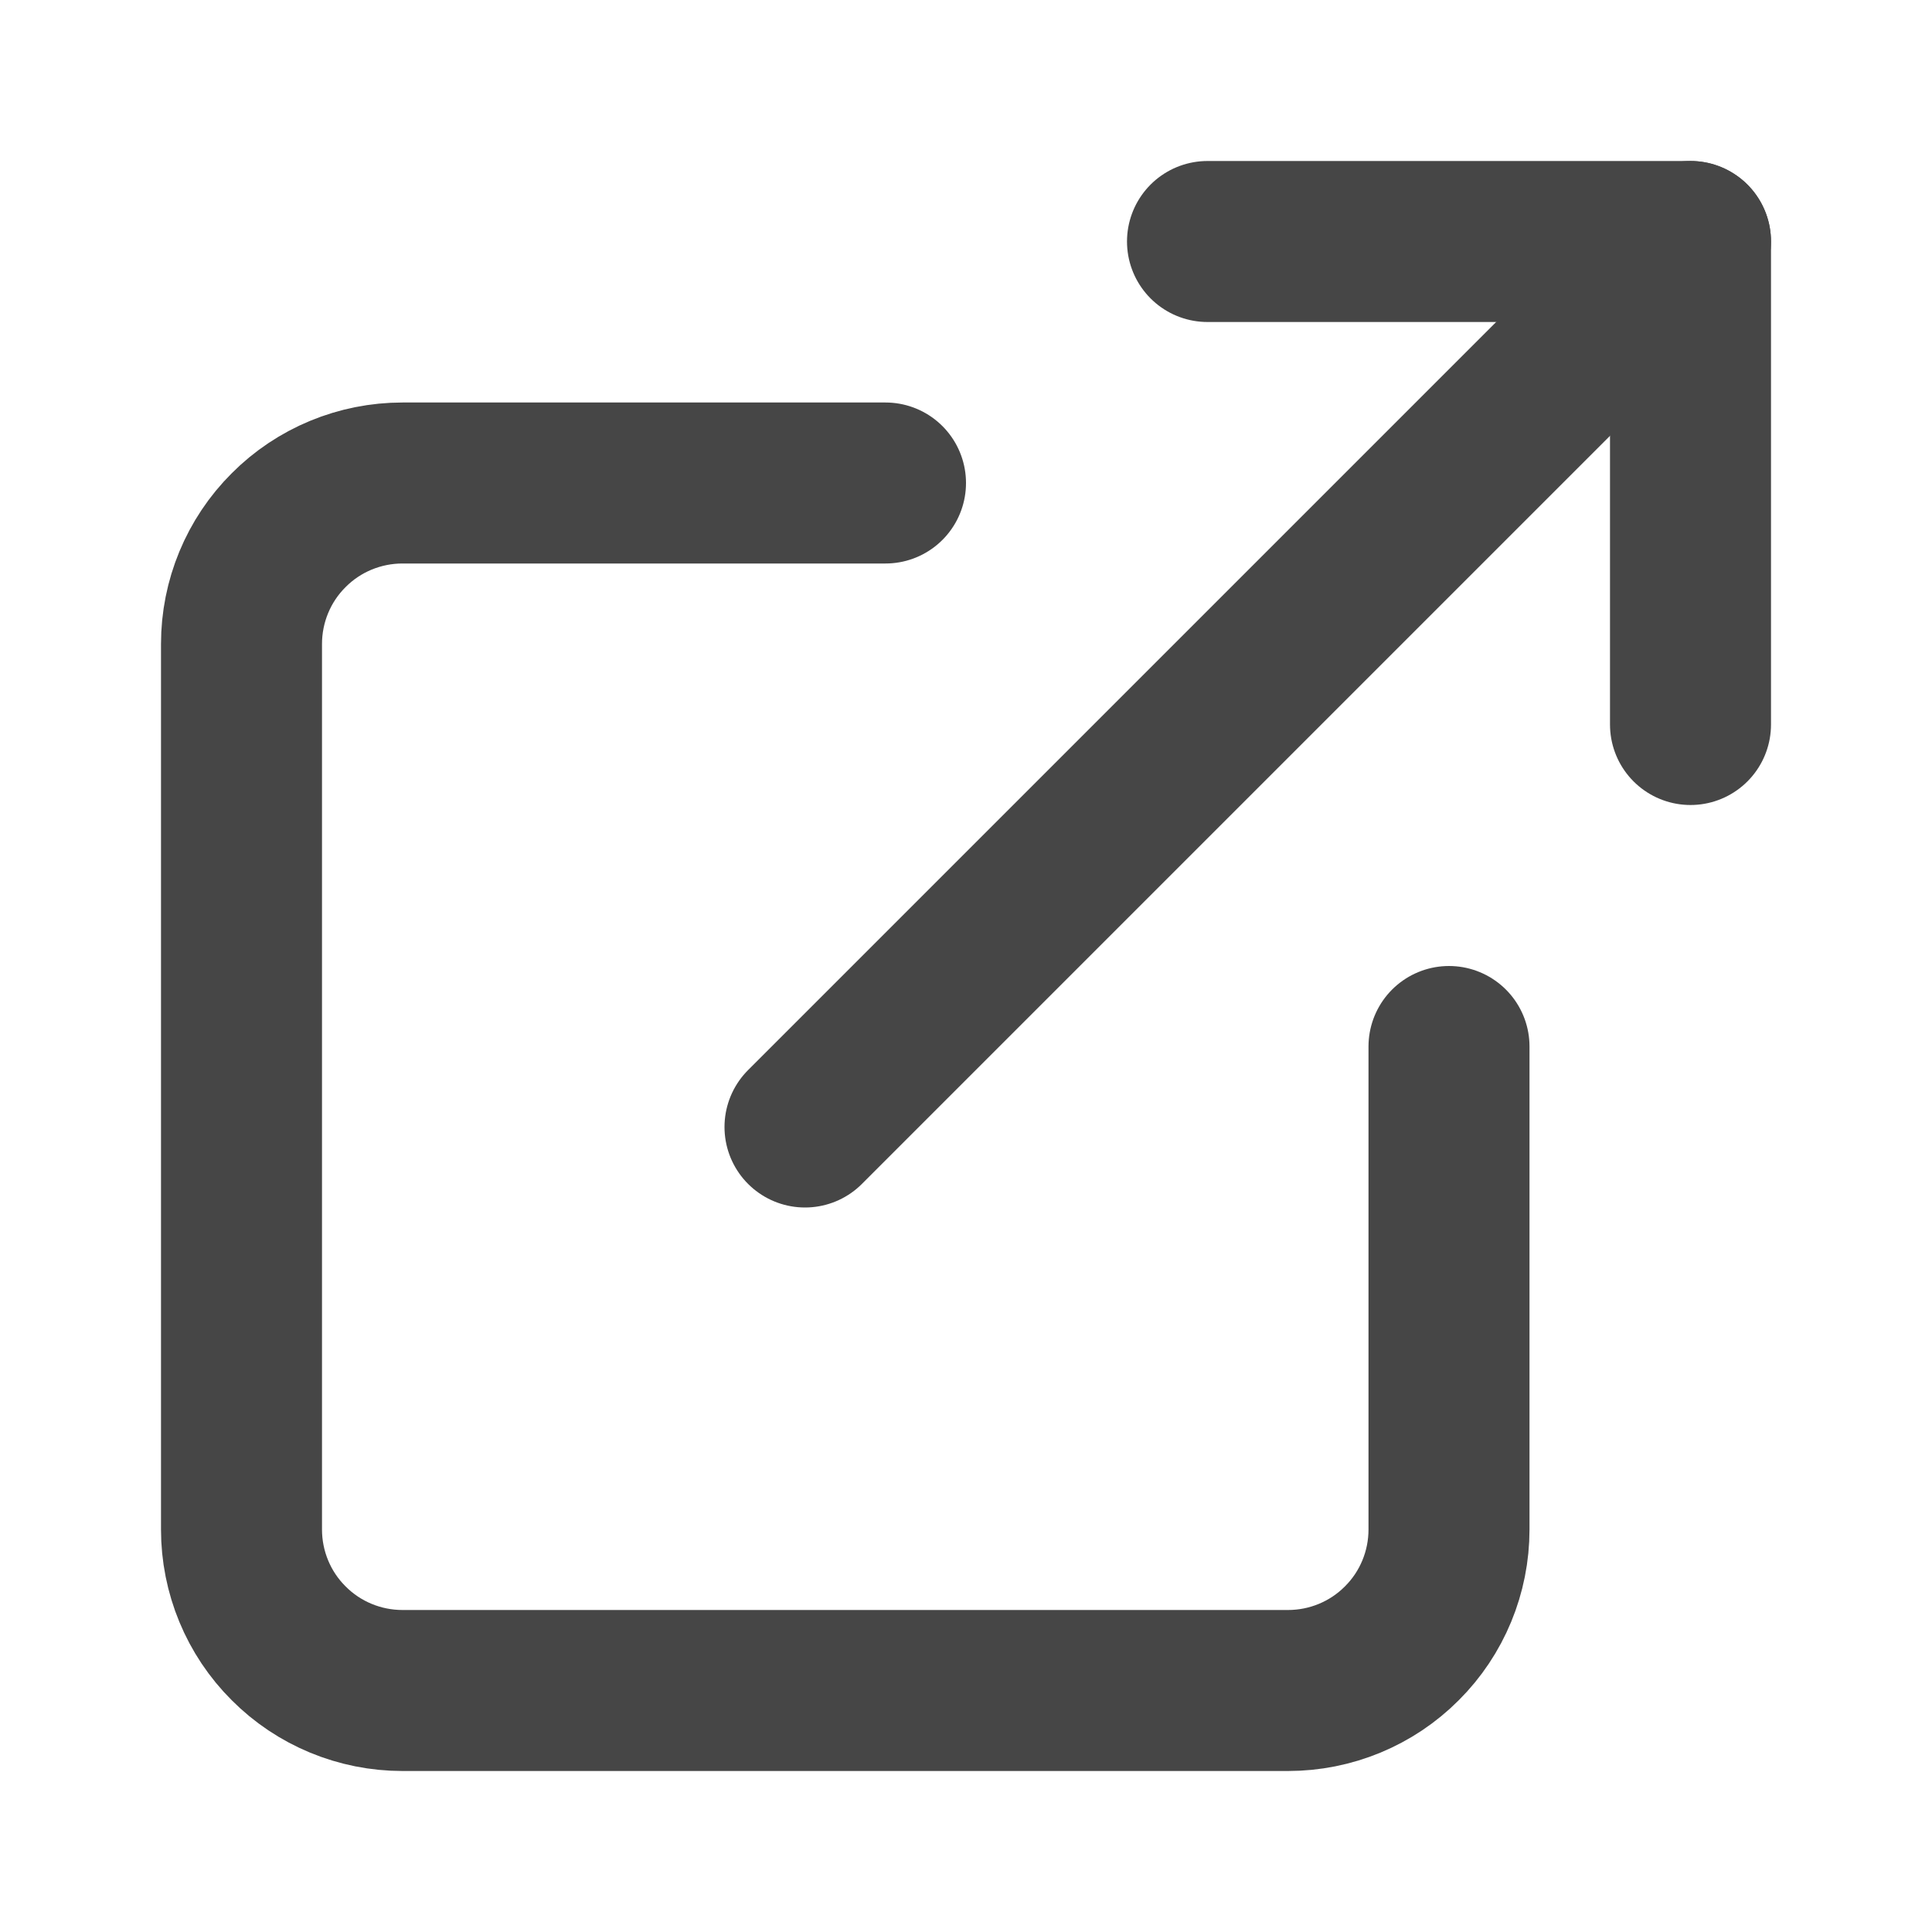
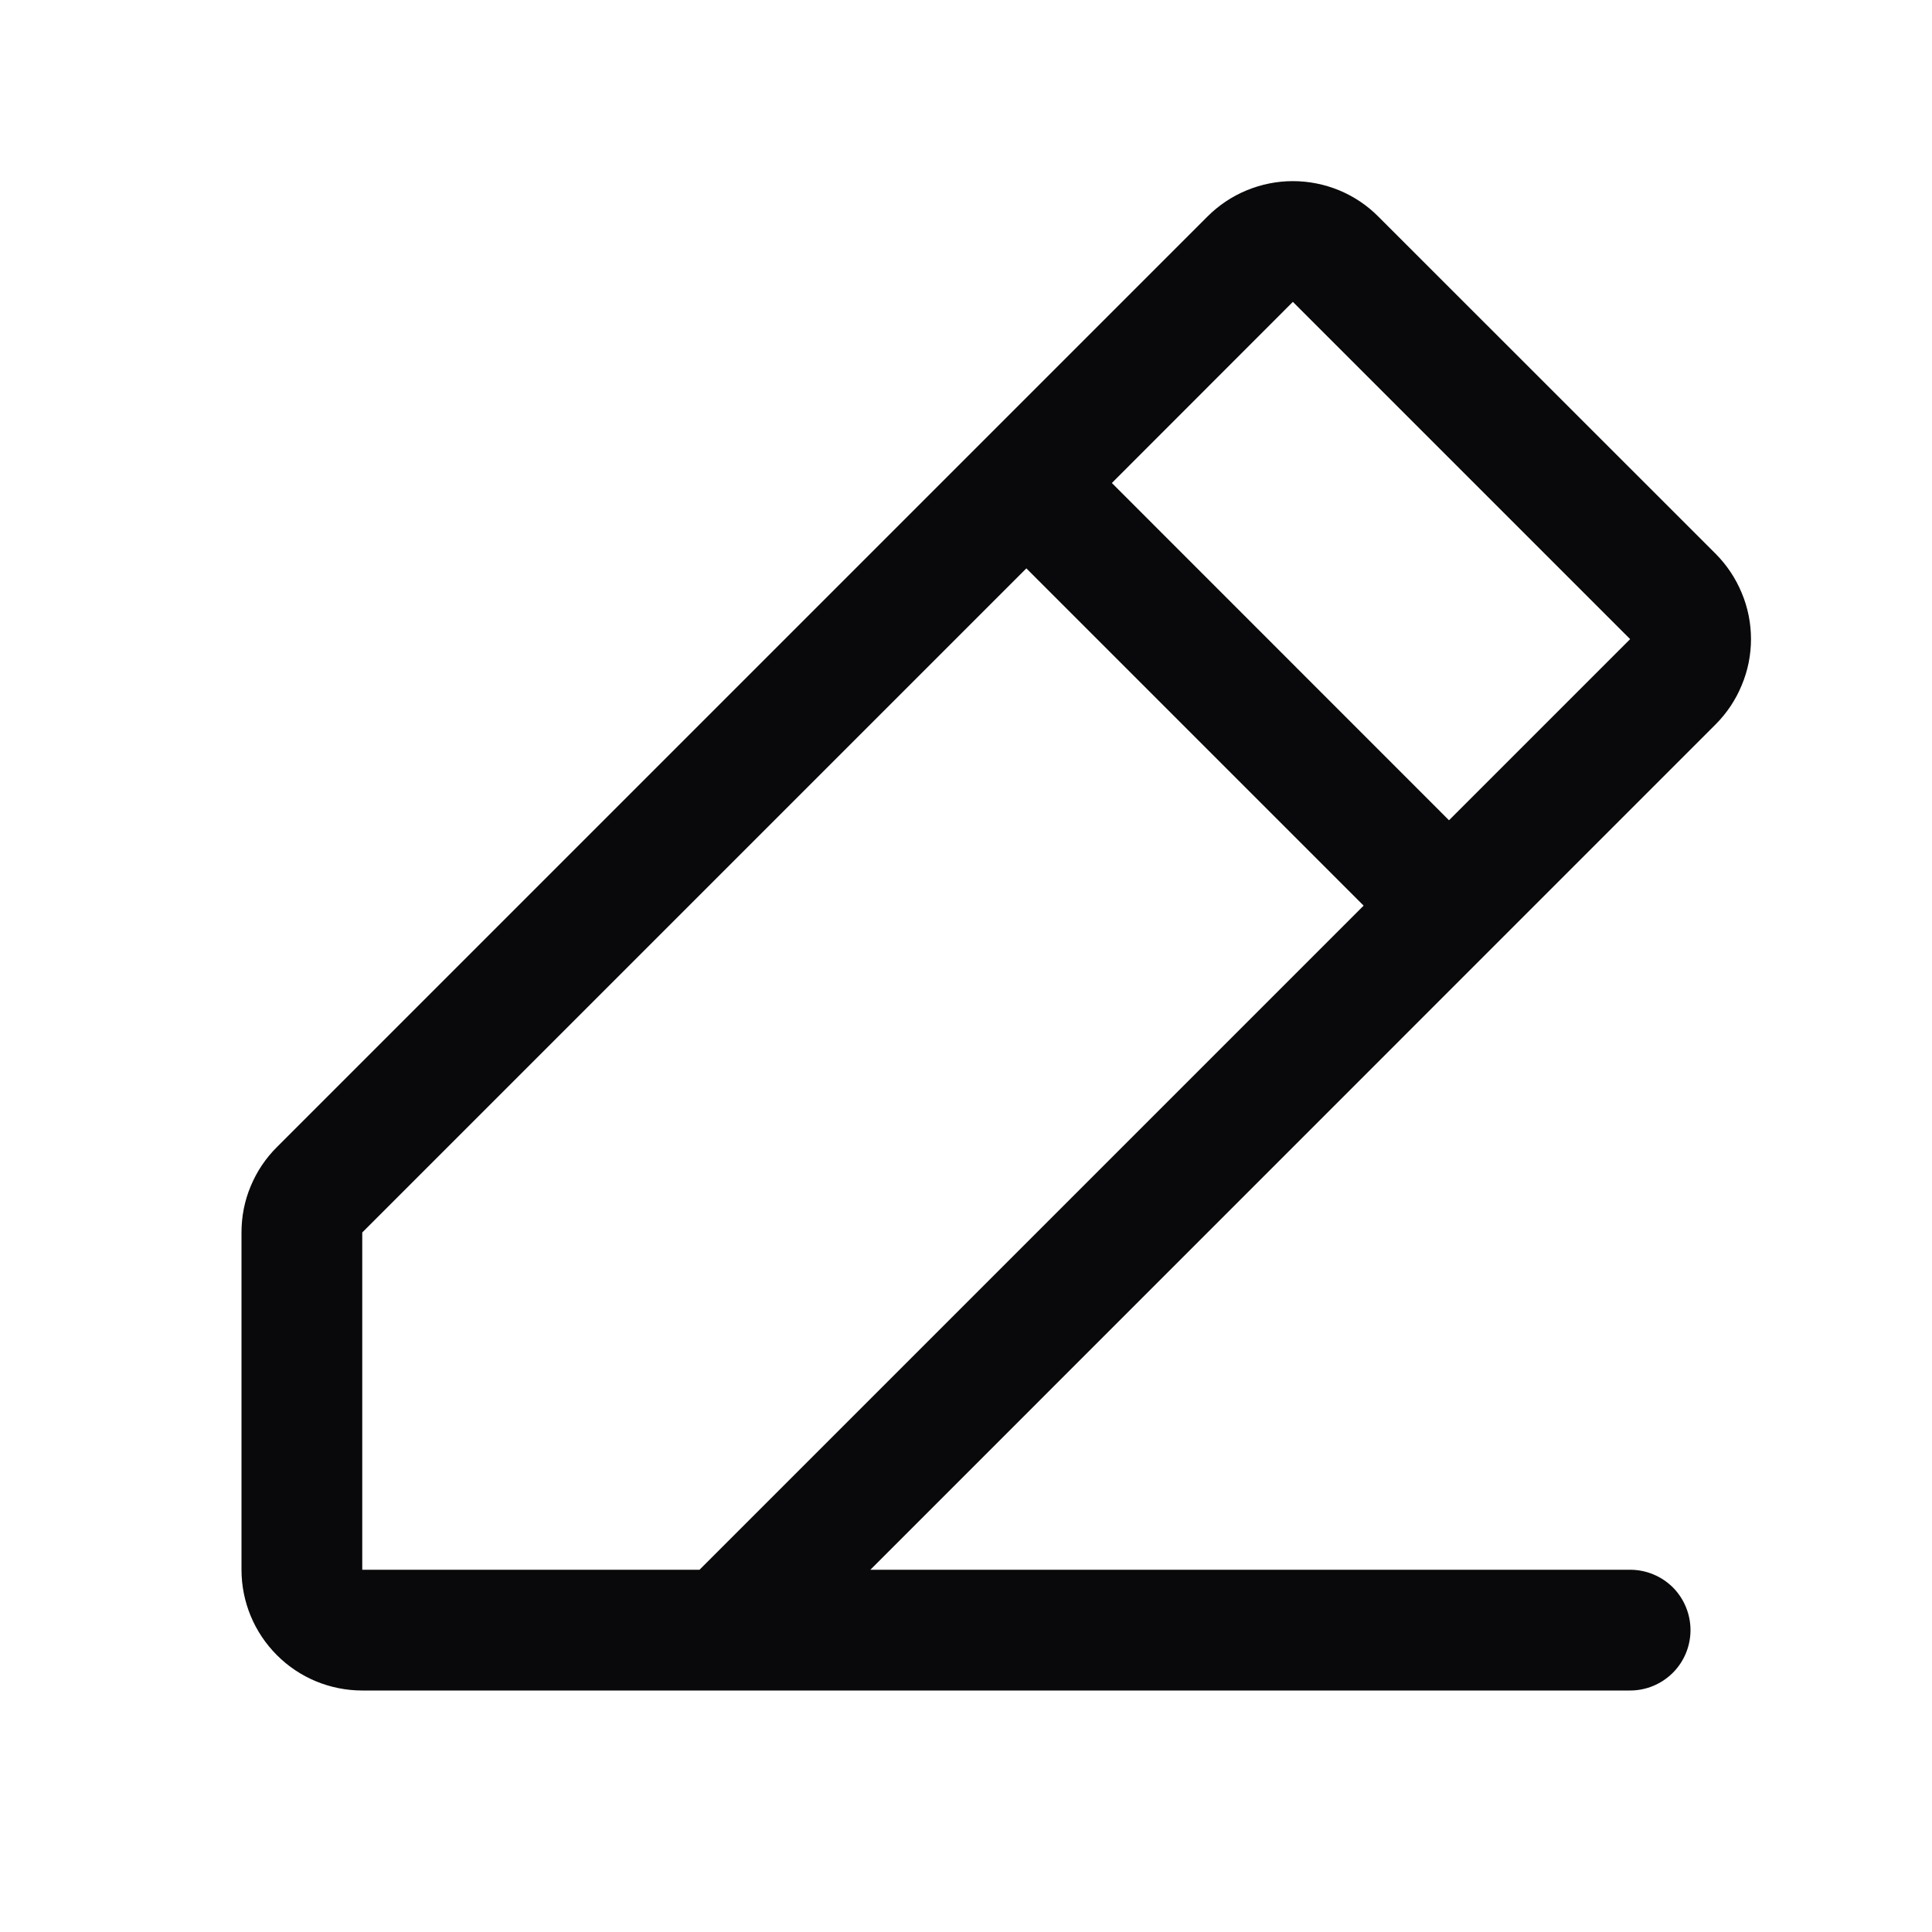
- <svg xmlns="http://www.w3.org/2000/svg" width="12" height="12" viewBox="0 0 12 12" fill="none">
-   <path d="M7.5 1.5H10.5V4.5" stroke="#464646" stroke-linecap="round" stroke-linejoin="round" />
-   <path d="M5 7L10.5 1.5" stroke="#464646" stroke-linecap="round" stroke-linejoin="round" />
-   <path d="M9 6.5V9.5C9 9.765 8.895 10.02 8.707 10.207C8.52 10.395 8.265 10.5 8 10.5H2.5C2.235 10.5 1.98 10.395 1.793 10.207C1.605 10.02 1.5 9.765 1.5 9.5V4C1.5 3.735 1.605 3.48 1.793 3.293C1.98 3.105 2.235 3 2.5 3H5.5" stroke="#464646" stroke-linecap="round" stroke-linejoin="round" />
+ <svg xmlns="http://www.w3.org/2000/svg" width="16" height="16" viewBox="0 0 16 16" fill="none">
+   <path d="M14.207 4.585L11.414 1.793C11.322 1.7 11.211 1.626 11.09 1.576C10.969 1.526 10.838 1.5 10.707 1.5C10.576 1.5 10.446 1.526 10.325 1.576C10.203 1.626 10.093 1.7 10 1.793L2.293 9.5C2.2 9.592 2.126 9.703 2.076 9.824C2.025 9.945 2 10.075 2 10.207V13C2 13.265 2.105 13.519 2.293 13.707C2.48 13.895 2.735 14 3 14H13.5C13.633 14 13.76 13.947 13.854 13.853C13.947 13.76 14 13.633 14 13.5C14 13.367 13.947 13.24 13.854 13.146C13.76 13.053 13.633 13 13.5 13H7.208L14.207 6C14.3 5.907 14.374 5.797 14.424 5.675C14.475 5.554 14.501 5.424 14.501 5.293C14.501 5.161 14.475 5.031 14.424 4.91C14.374 4.789 14.3 4.678 14.207 4.585ZM5.793 13H3V10.207L8.5 4.707L11.293 7.5L5.793 13ZM12 6.793L9.208 4L10.707 2.5L13.5 5.293L12 6.793Z" fill="#09090B" />
</svg>
